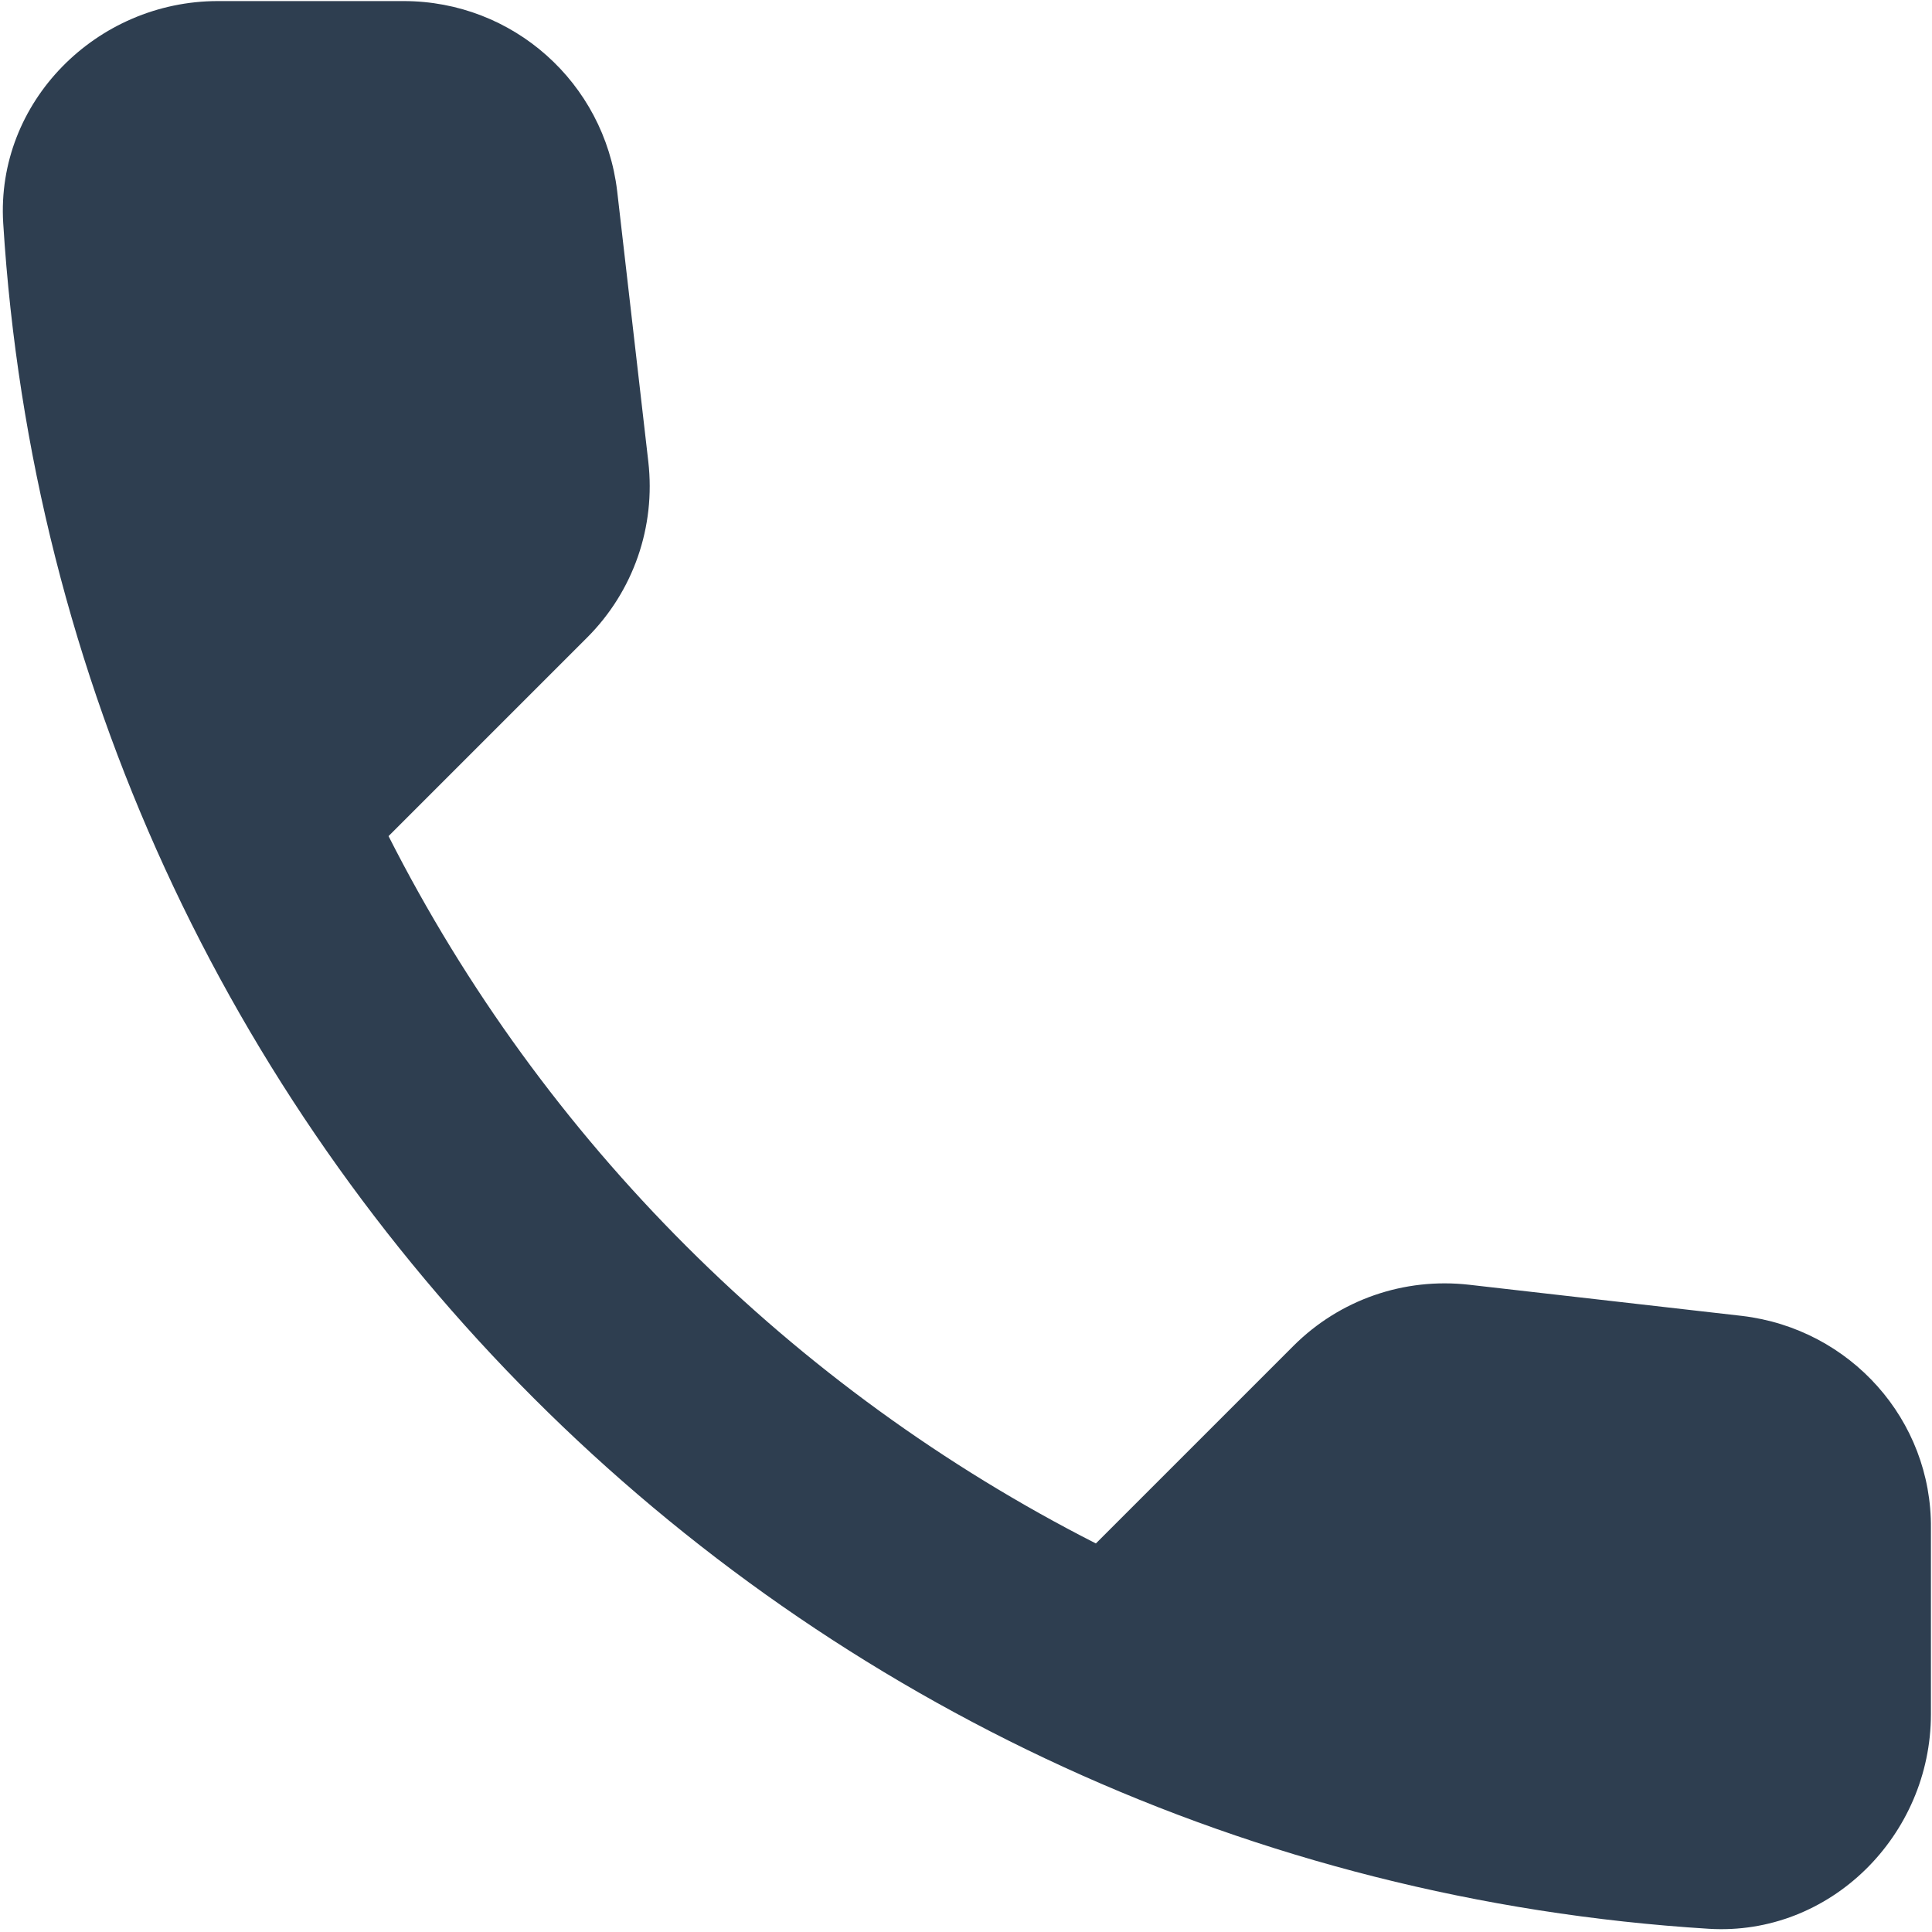
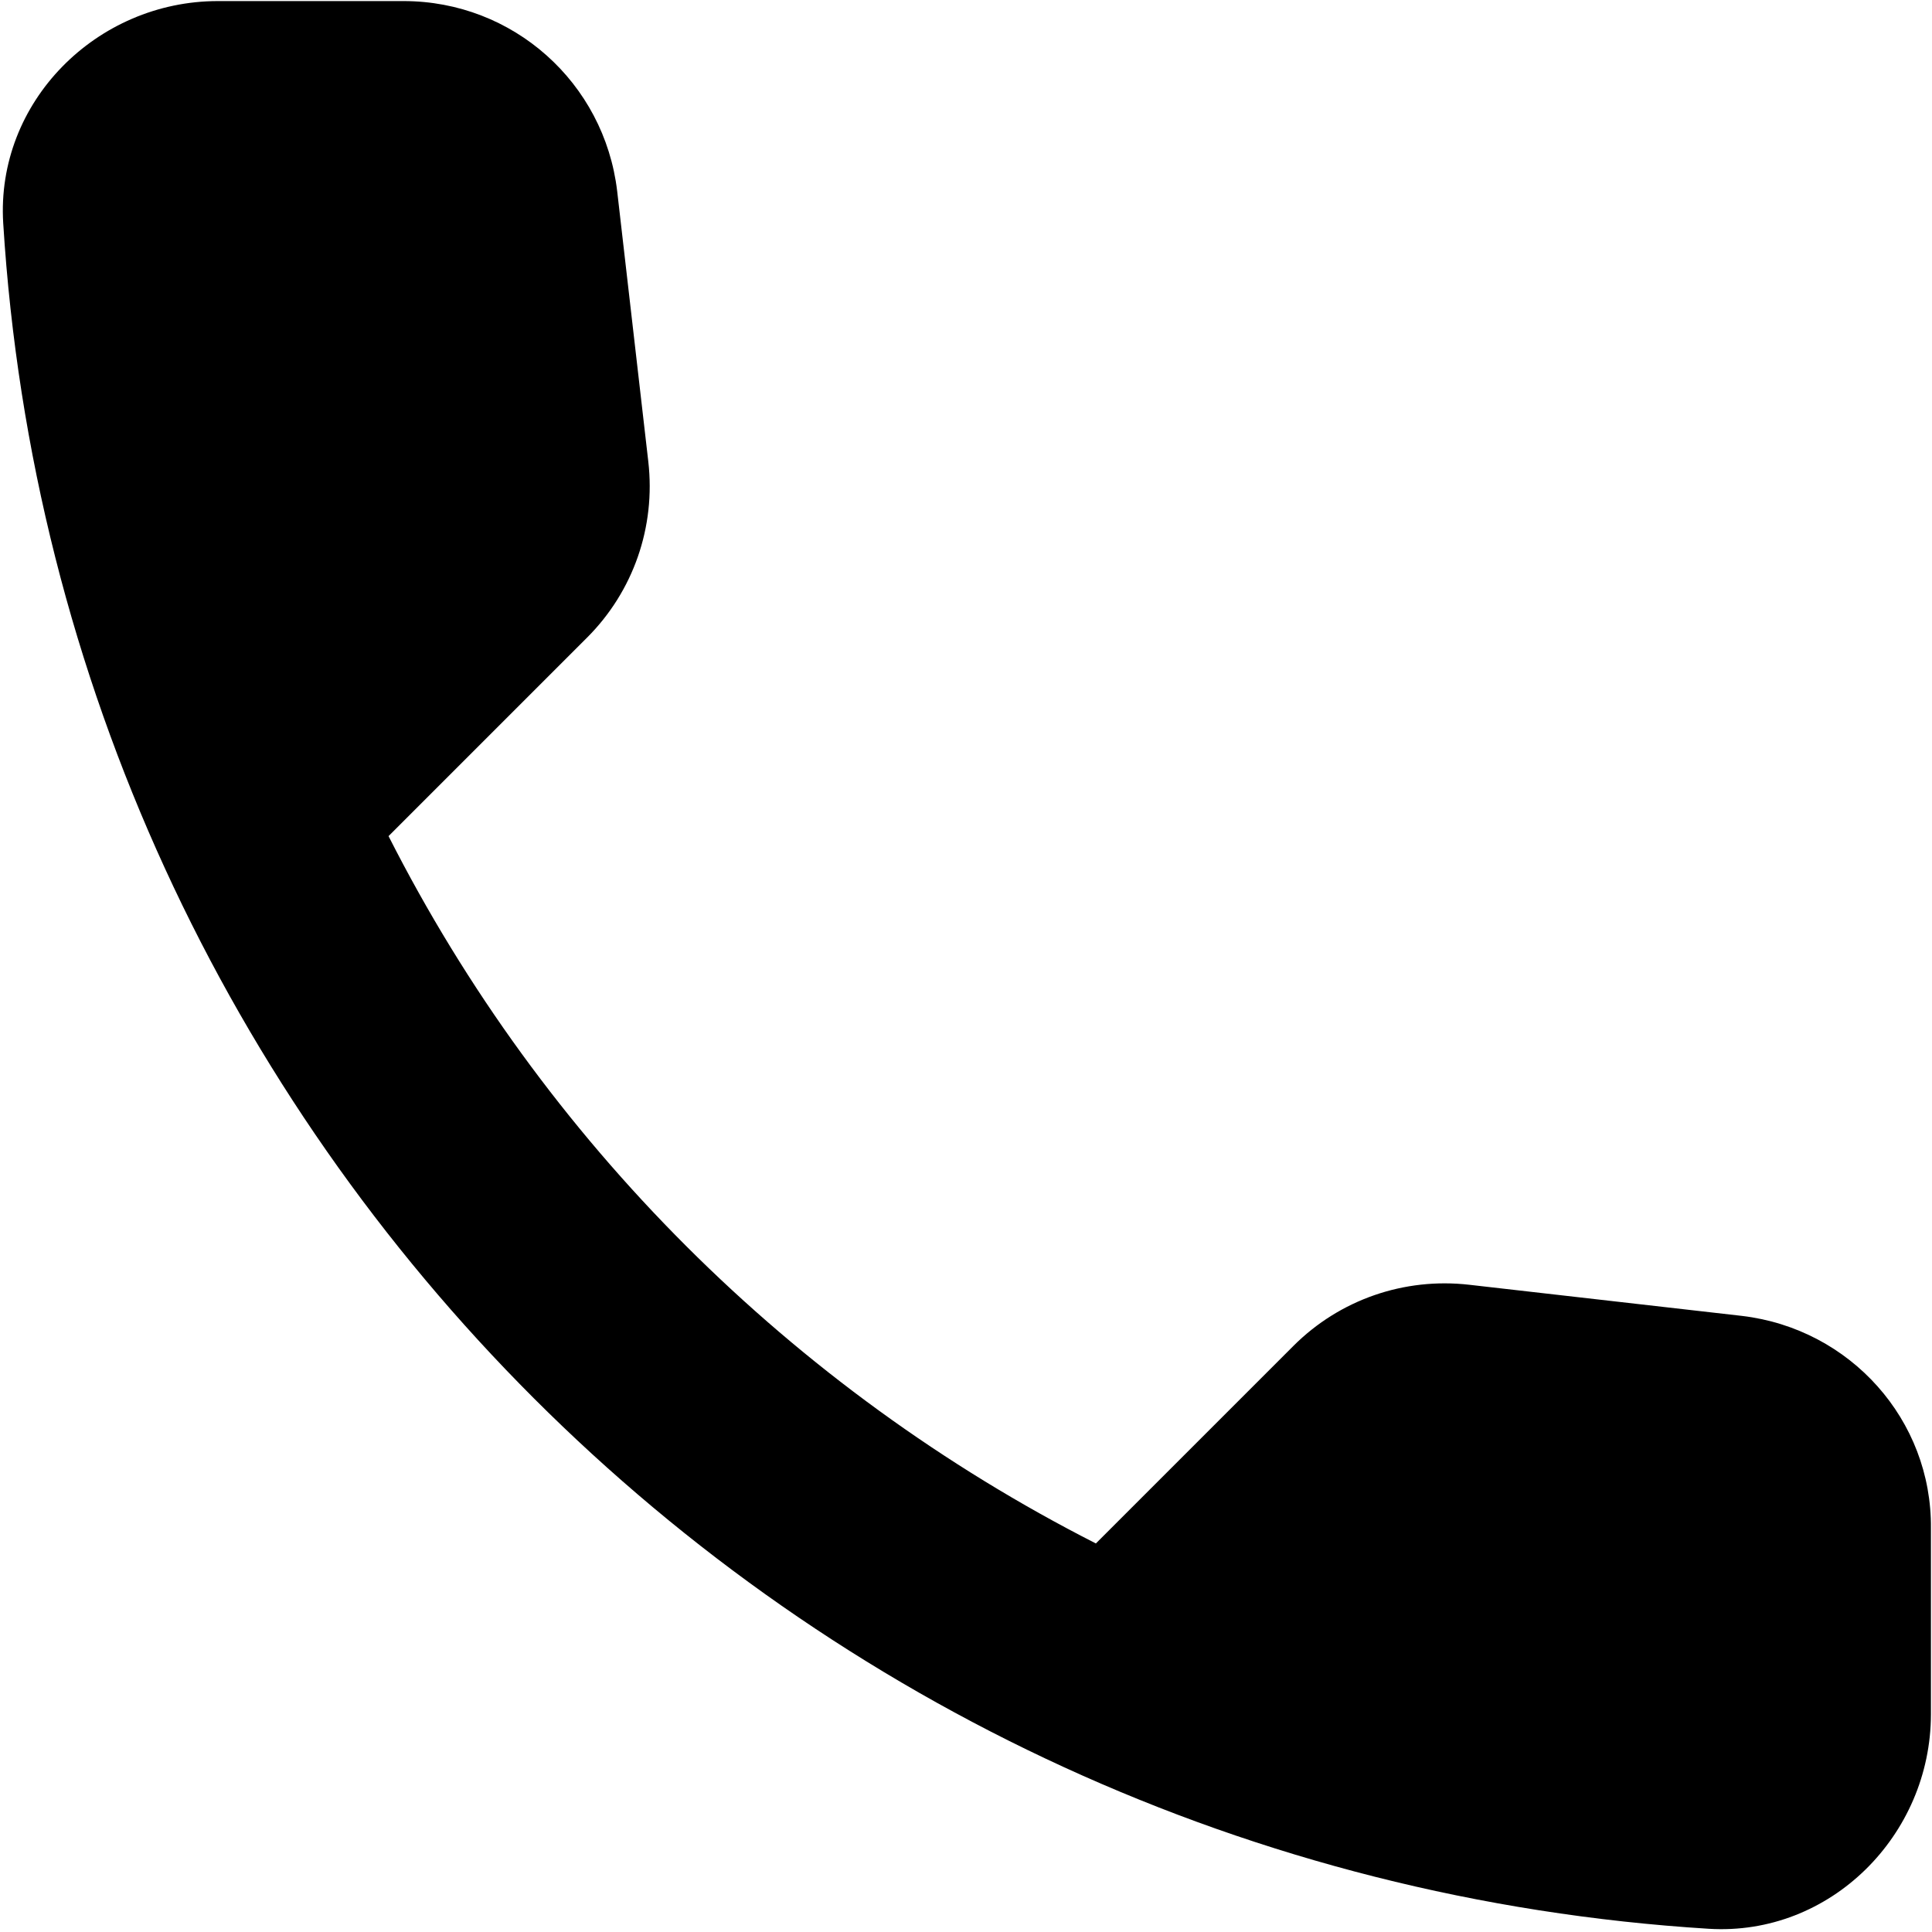
- <svg xmlns="http://www.w3.org/2000/svg" width="18px" height="18px" viewBox="0 0 18 18" version="1.1">
-   <g id="Icons" stroke="none" stroke-width="1" fill="none" fill-rule="evenodd">
-     <g id="Rounded" transform="translate(-749, -1263)">
-       <g id="Communication" transform="translate(100, 1162)">
-         <g id="-Round-/-Communication-/-phone" transform="translate(646, 98)">
-           <g>
-             <polygon id="Path" points="0 0 24 0 24 24 0 24" />
-             <path d="M19.23,15.26 L16.69,14.97 C16.08,14.9 15.48,15.11 15.05,15.54 L13.21,17.38 C10.38,15.94 8.06,13.63 6.62,10.79 L8.47,8.94 C8.9,8.51 9.11,7.91 9.04,7.3 L8.75,4.78 C8.63,3.77 7.78,3.01 6.76,3.01 L5.03,3.01 C3.9,3.01 2.96,3.95 3.03,5.08 C3.56,13.62 10.39,20.44 18.92,20.97 C20.05,21.04 20.99,20.1 20.99,18.97 L20.99,17.24 C21,16.23 20.24,15.38 19.23,15.26 Z" id="🔹Icon-Color" fill="#2e3e50" />
-           </g>
-         </g>
-       </g>
-     </g>
-   </g>
+ <svg xmlns="http://www.w3.org/2000/svg" width="18" height="18" viewBox="3 3 18 18">
+   <path d="M19.23,15.26 L16.69,14.97 C16.08,14.9 15.48,15.11 15.05,15.54 L13.21,17.38 C10.38,15.94 8.06,13.63 6.62,10.79 L8.47,8.94 C8.9,8.51 9.11,7.91 9.04,7.3 L8.75,4.78 C8.63,3.77 7.78,3.01 6.76,3.01 L5.03,3.01 C3.9,3.01 2.96,3.95 3.03,5.08 C3.56,13.62 10.39,20.44 18.92,20.97 C20.05,21.04 20.99,20.1 20.99,18.97 L20.99,17.24 C21,16.23 20.24,15.38 19.23,15.26 Z" />
</svg>
